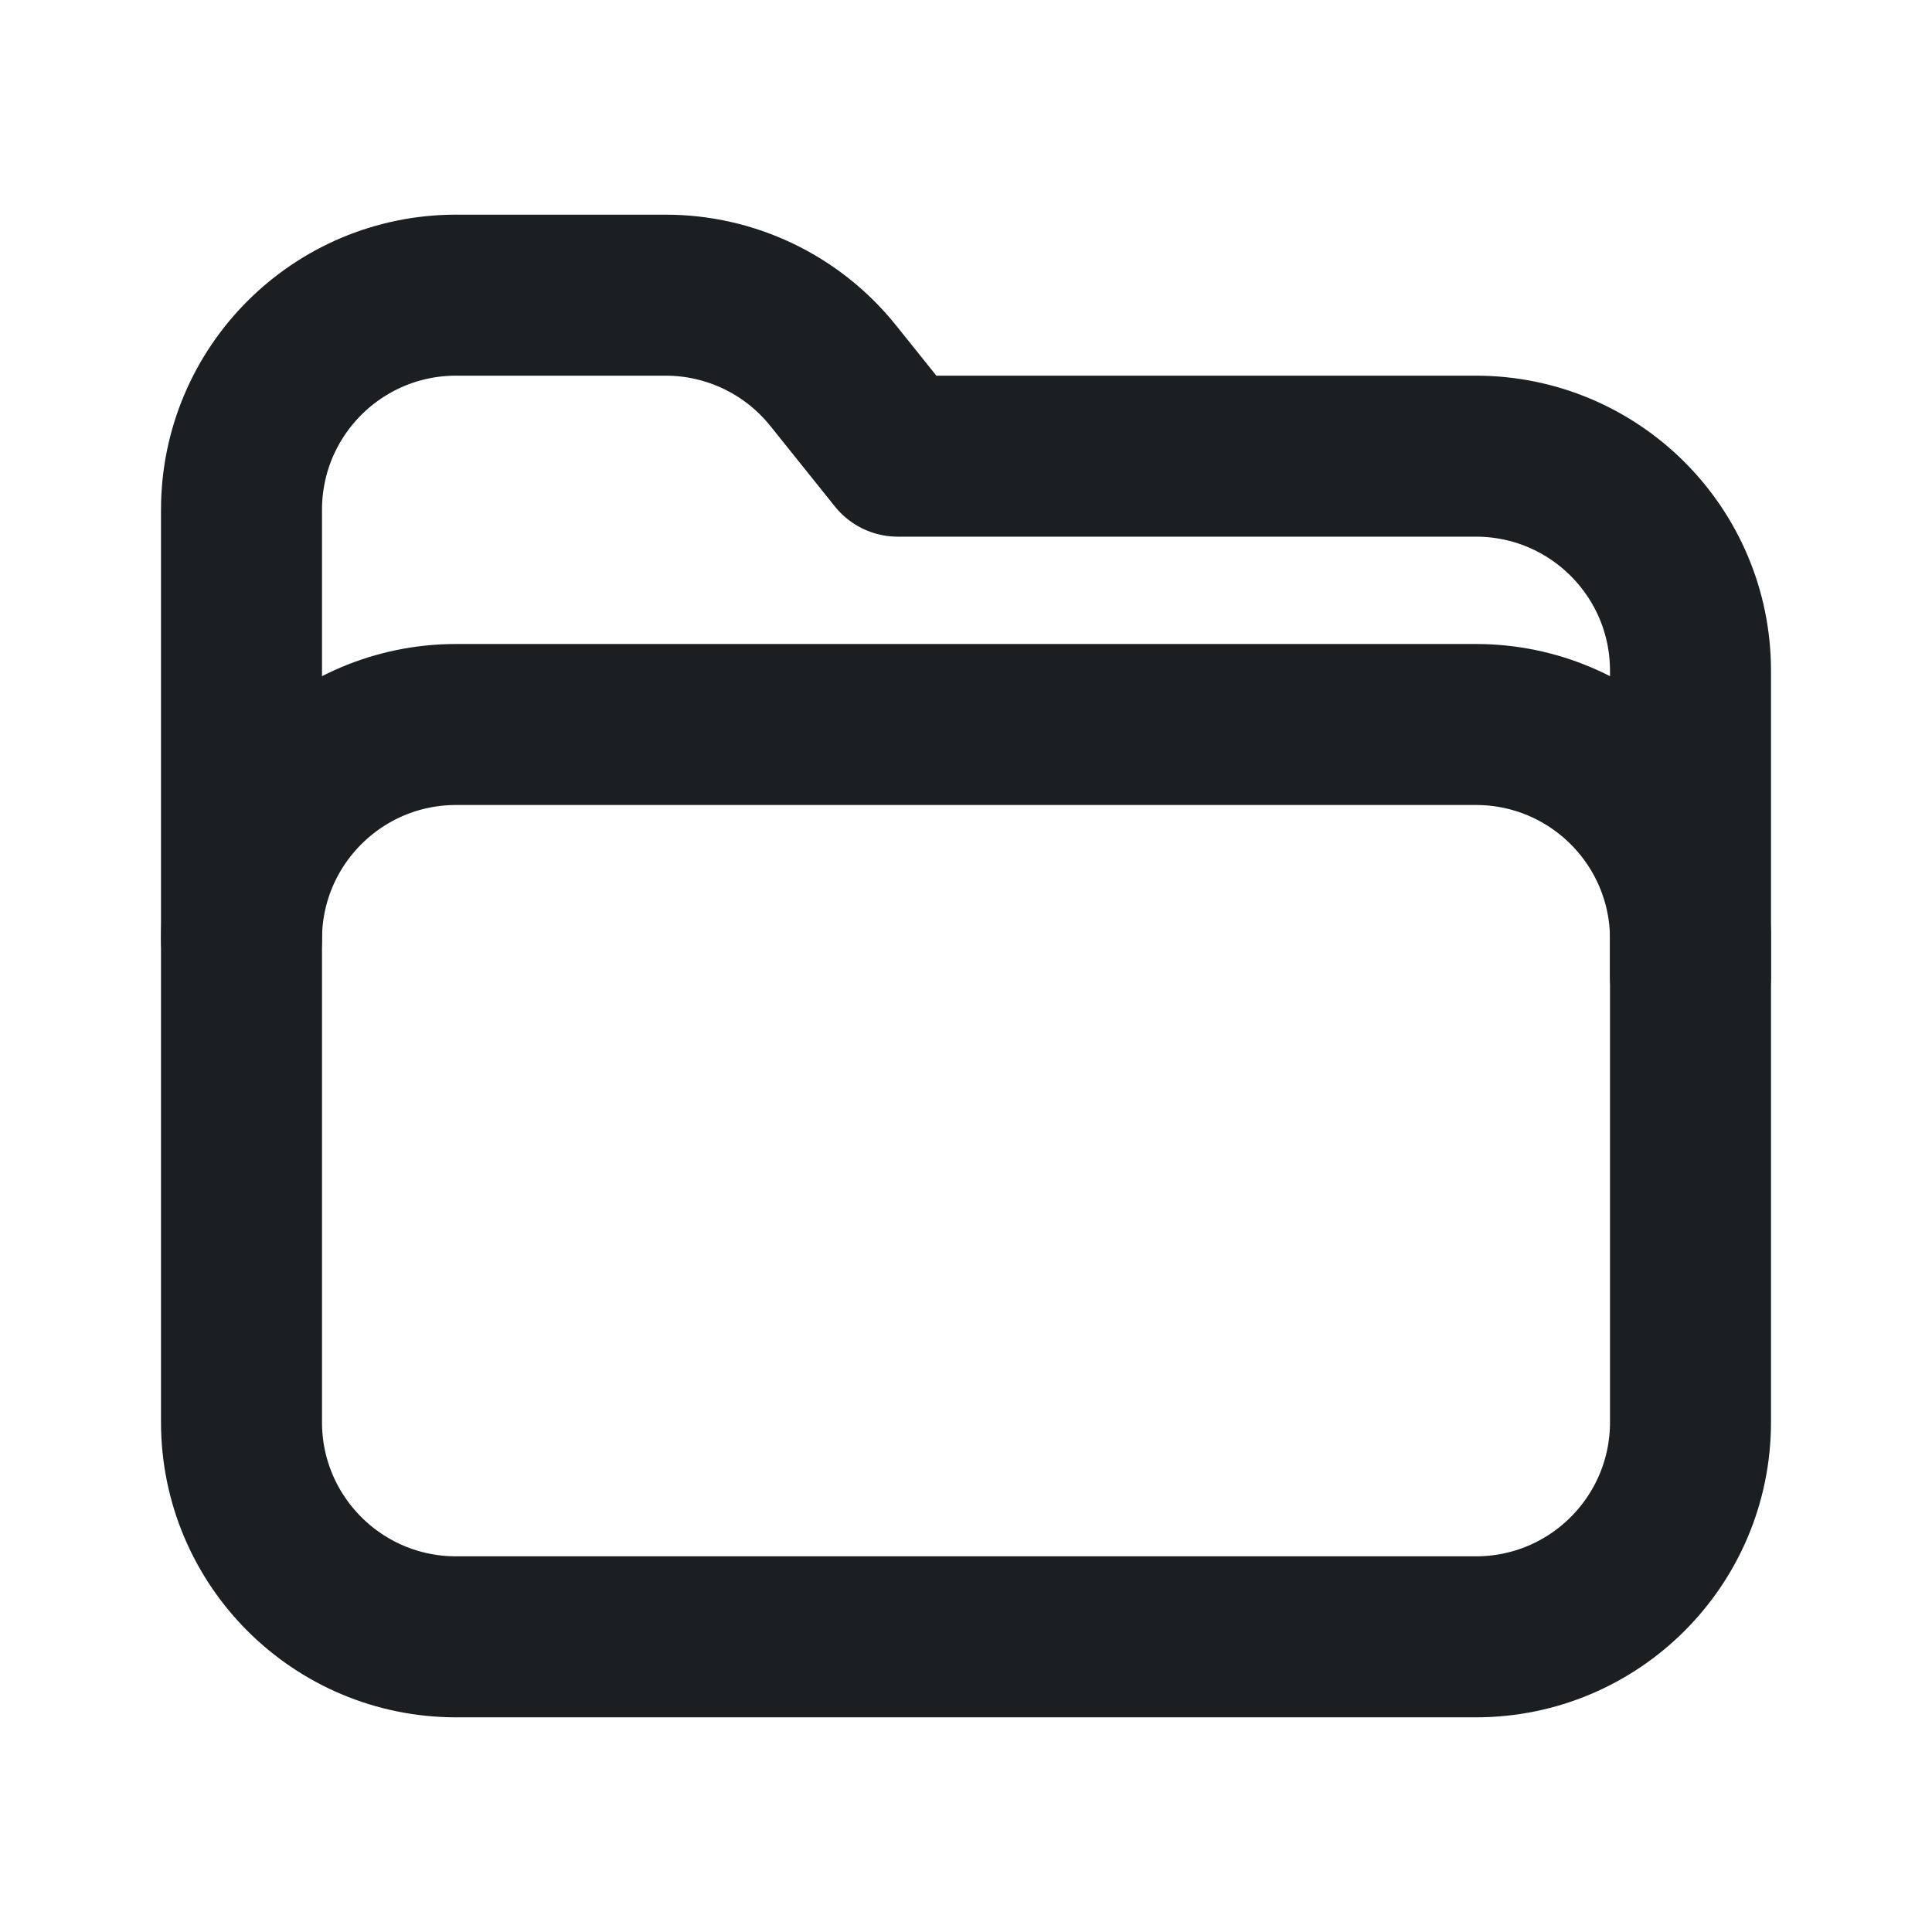
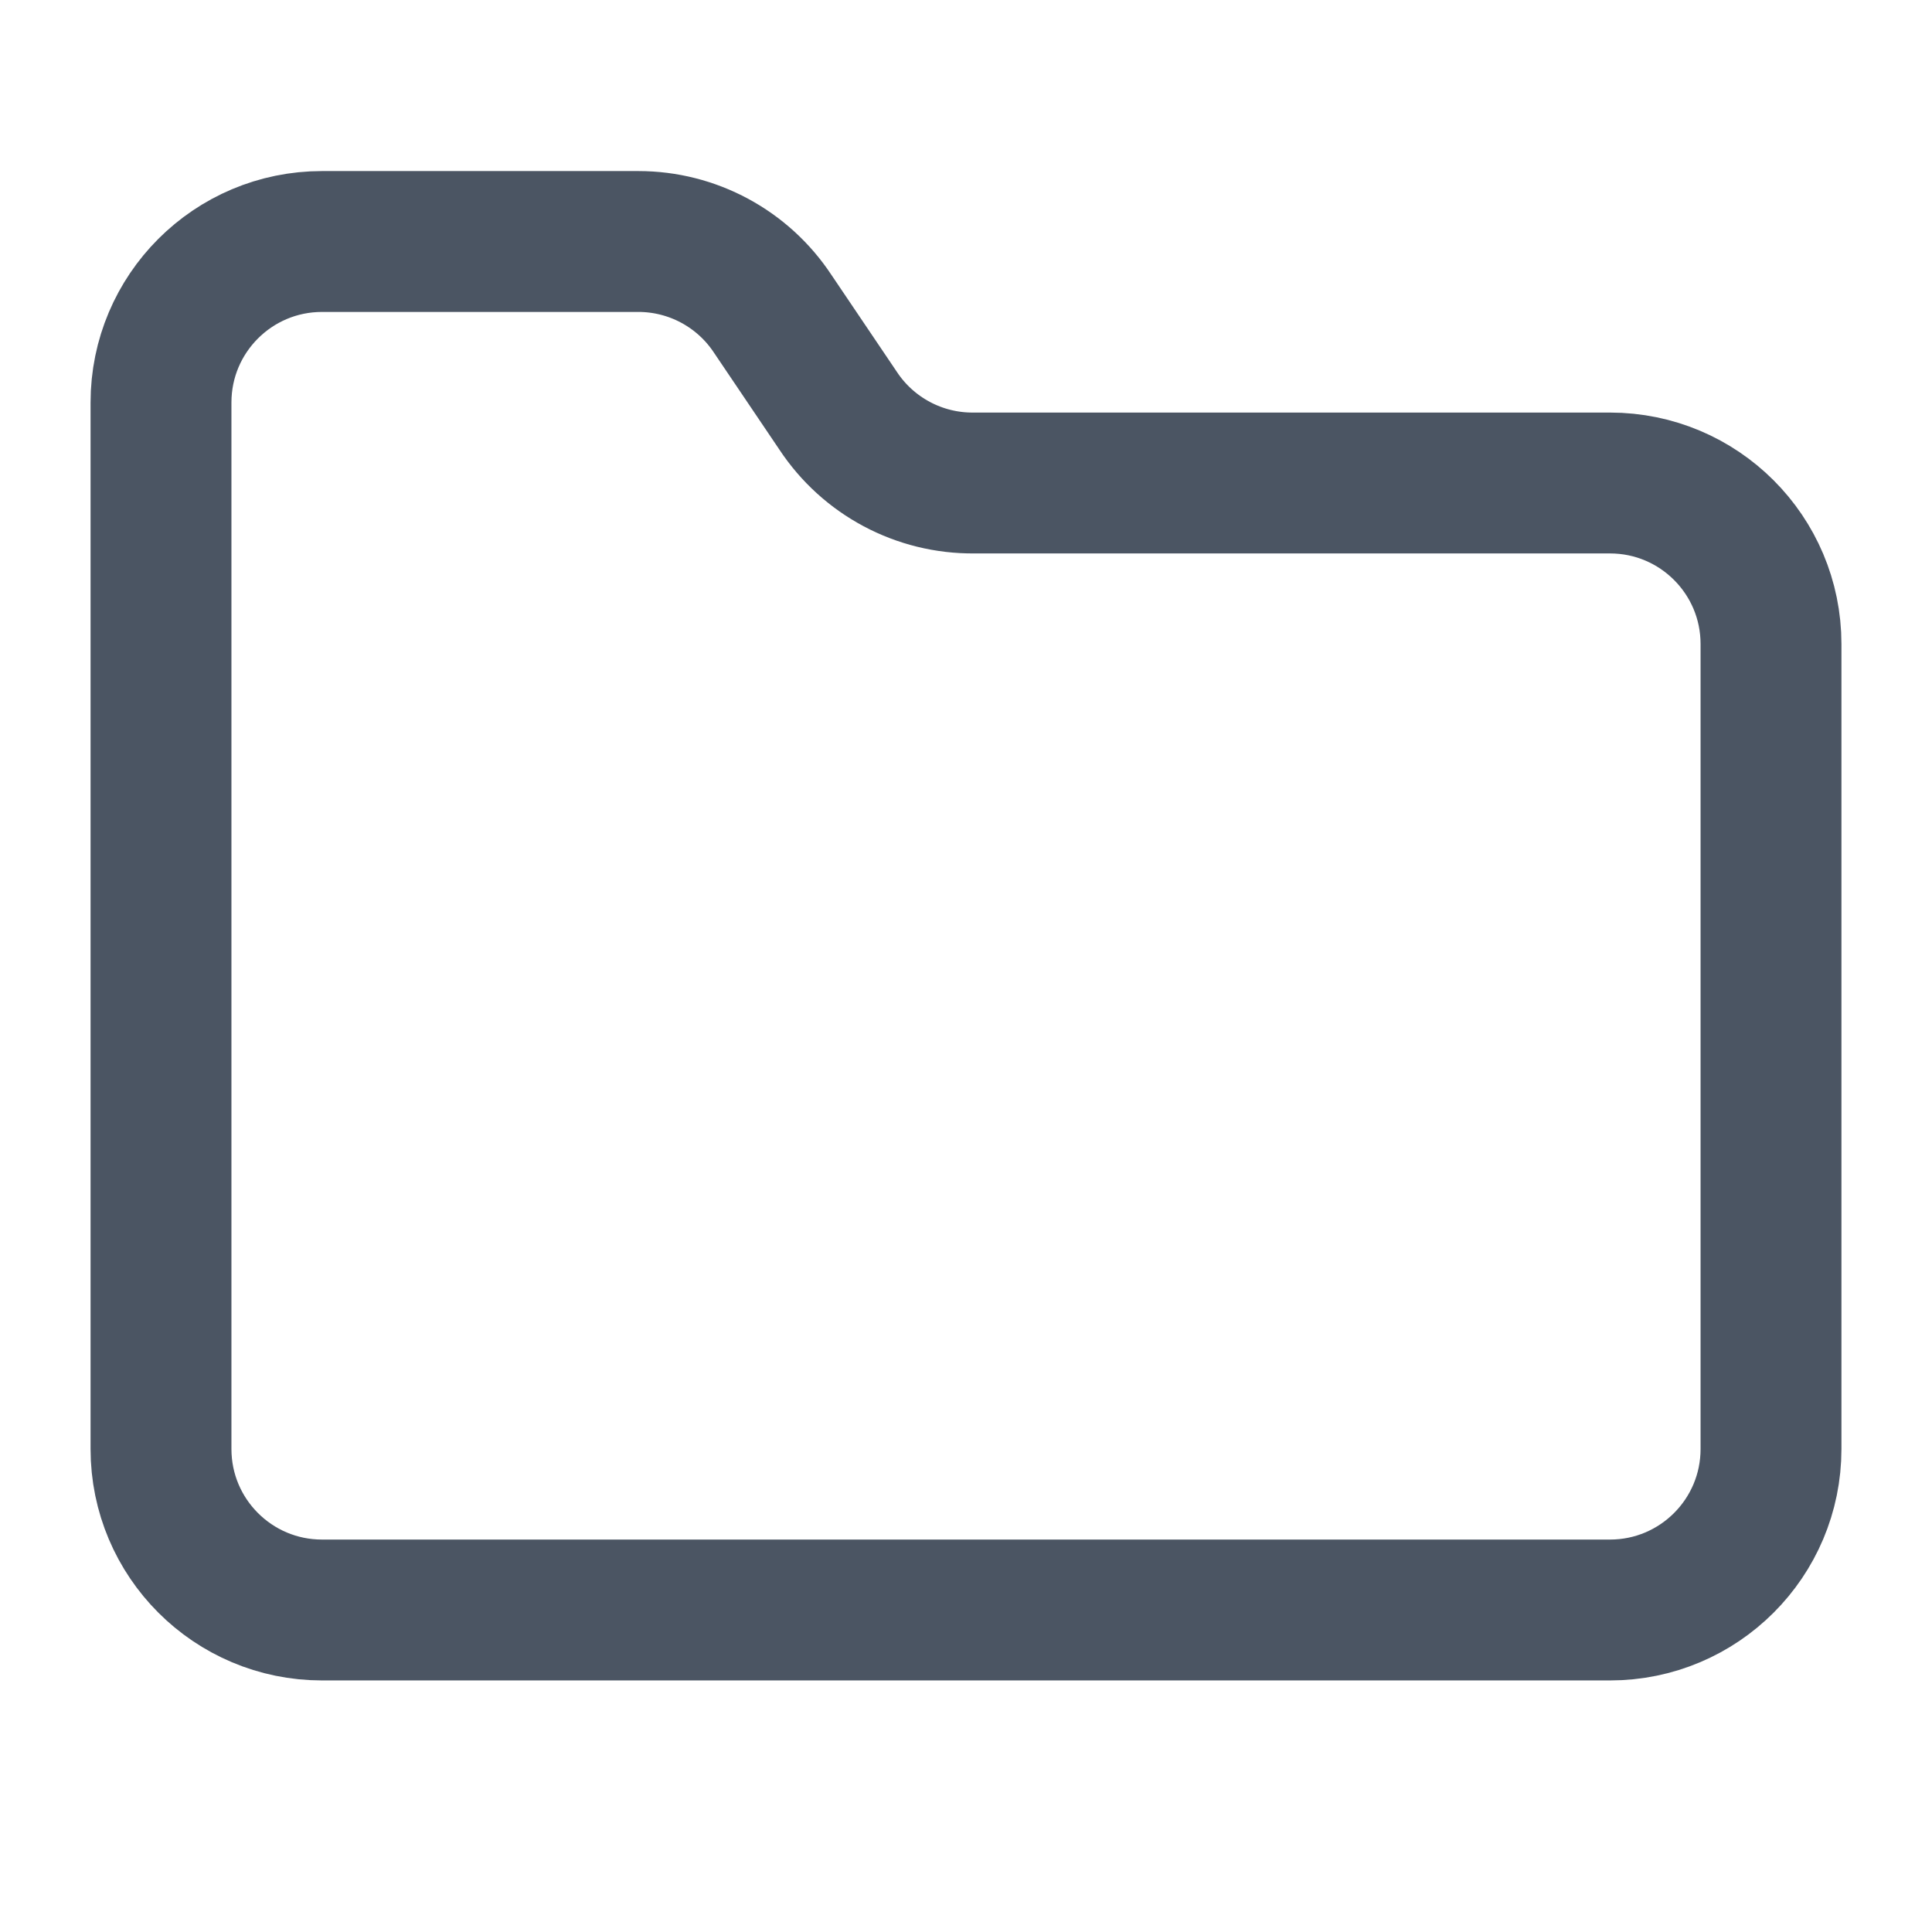
- <svg xmlns="http://www.w3.org/2000/svg" x="0px" y="0px" width="18px" height="18px" viewBox="0 0 18 18">
-   <path d="M2.25,8.75V4.75c0-1.105,.895-2,2-2h1.951c.607,0,1.18,.275,1.56,.748l.603,.752h5.386c1.105,0,2,.895,2,2v2.844" fill="none" stroke="#1c1f21" stroke-linecap="round" stroke-linejoin="round" stroke-width="1.5" data-color="color-2" />
-   <path d="M4.25,6.75H13.75c1.105,0,2,.895,2,2v4.5c0,1.105-.895,2-2,2H4.25c-1.105,0-2-.895-2-2v-4.5c0-1.105,.895-2,2-2Z" fill="none" stroke="#1c1f21" stroke-linecap="round" stroke-linejoin="round" stroke-width="1.5" />
+ <svg xmlns="http://www.w3.org/2000/svg" width="24" height="24" viewBox="0 0 24 24" fill="none" stroke="#4b5563" stroke-width="1.75" stroke-linecap="round" stroke-linejoin="round">
+   <path d="M20 20a2 2 0 0 0 2-2V8a2 2 0 0 0-2-2h-7.9a2 2 0 0 1-1.69-.9L9.6 3.9A2 2 0 0 0 7.93 3H4a2 2 0 0 0-2 2v13a2 2 0 0 0 2 2Z" />
</svg>
